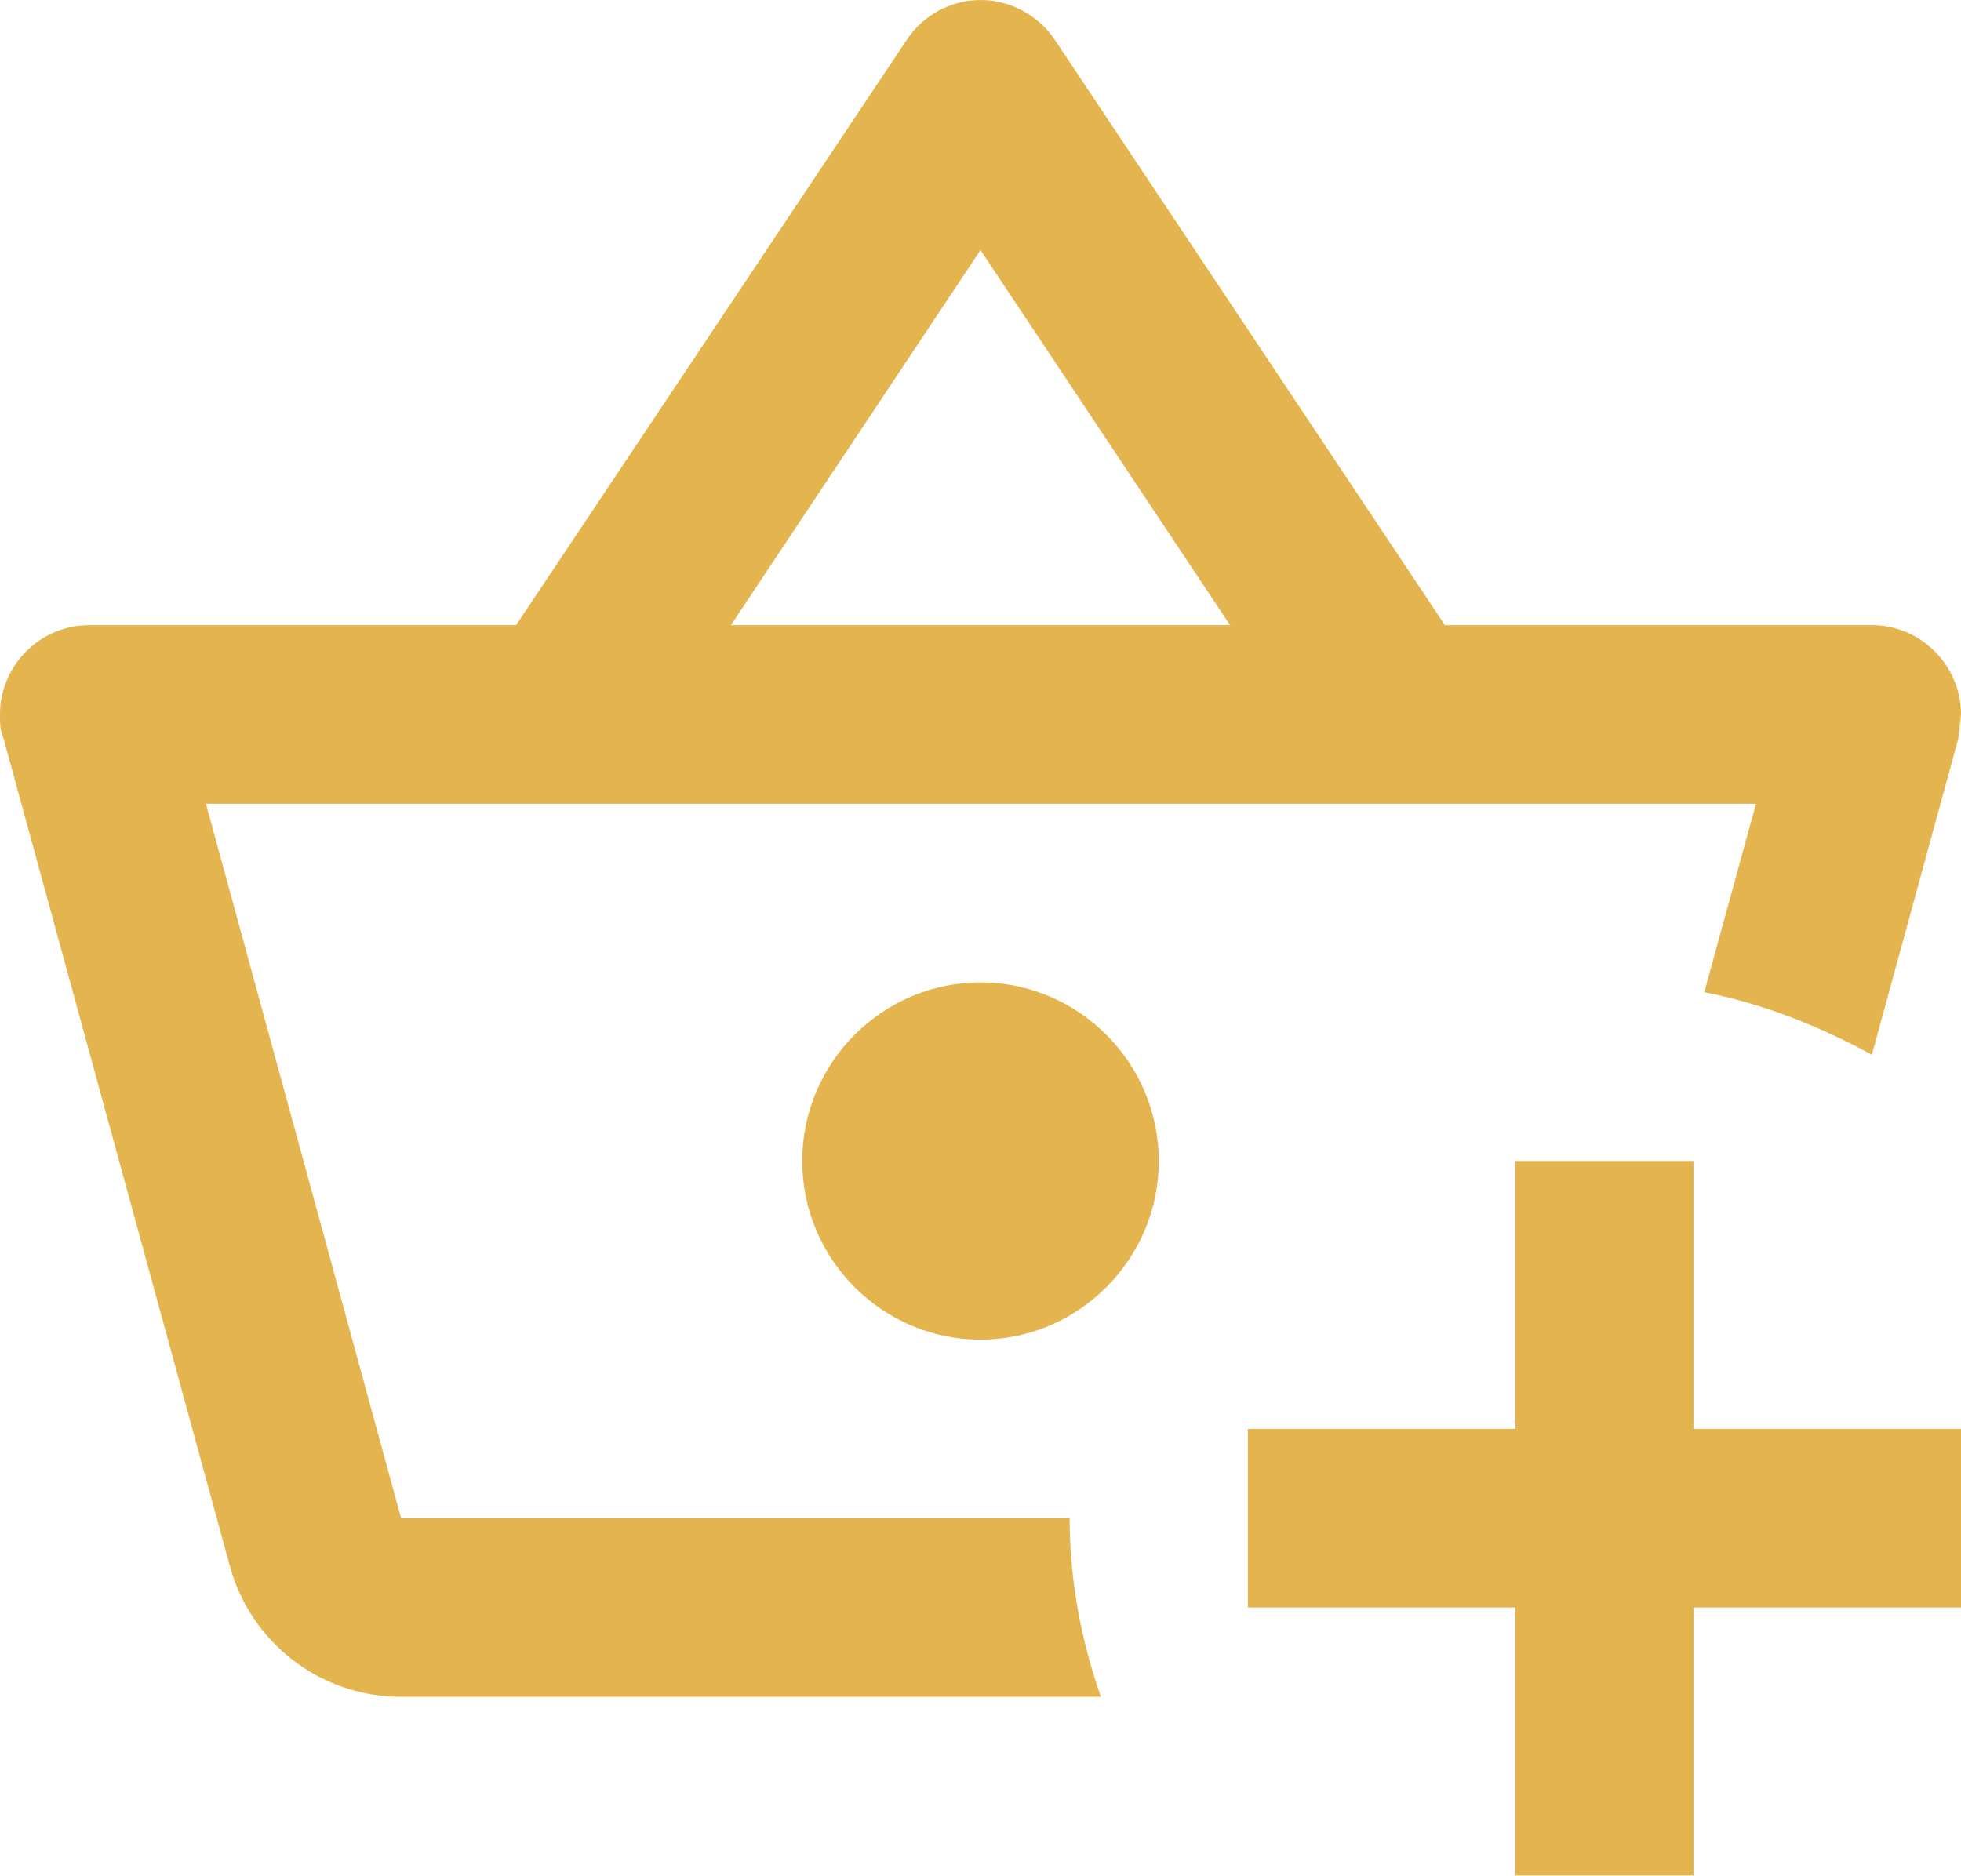
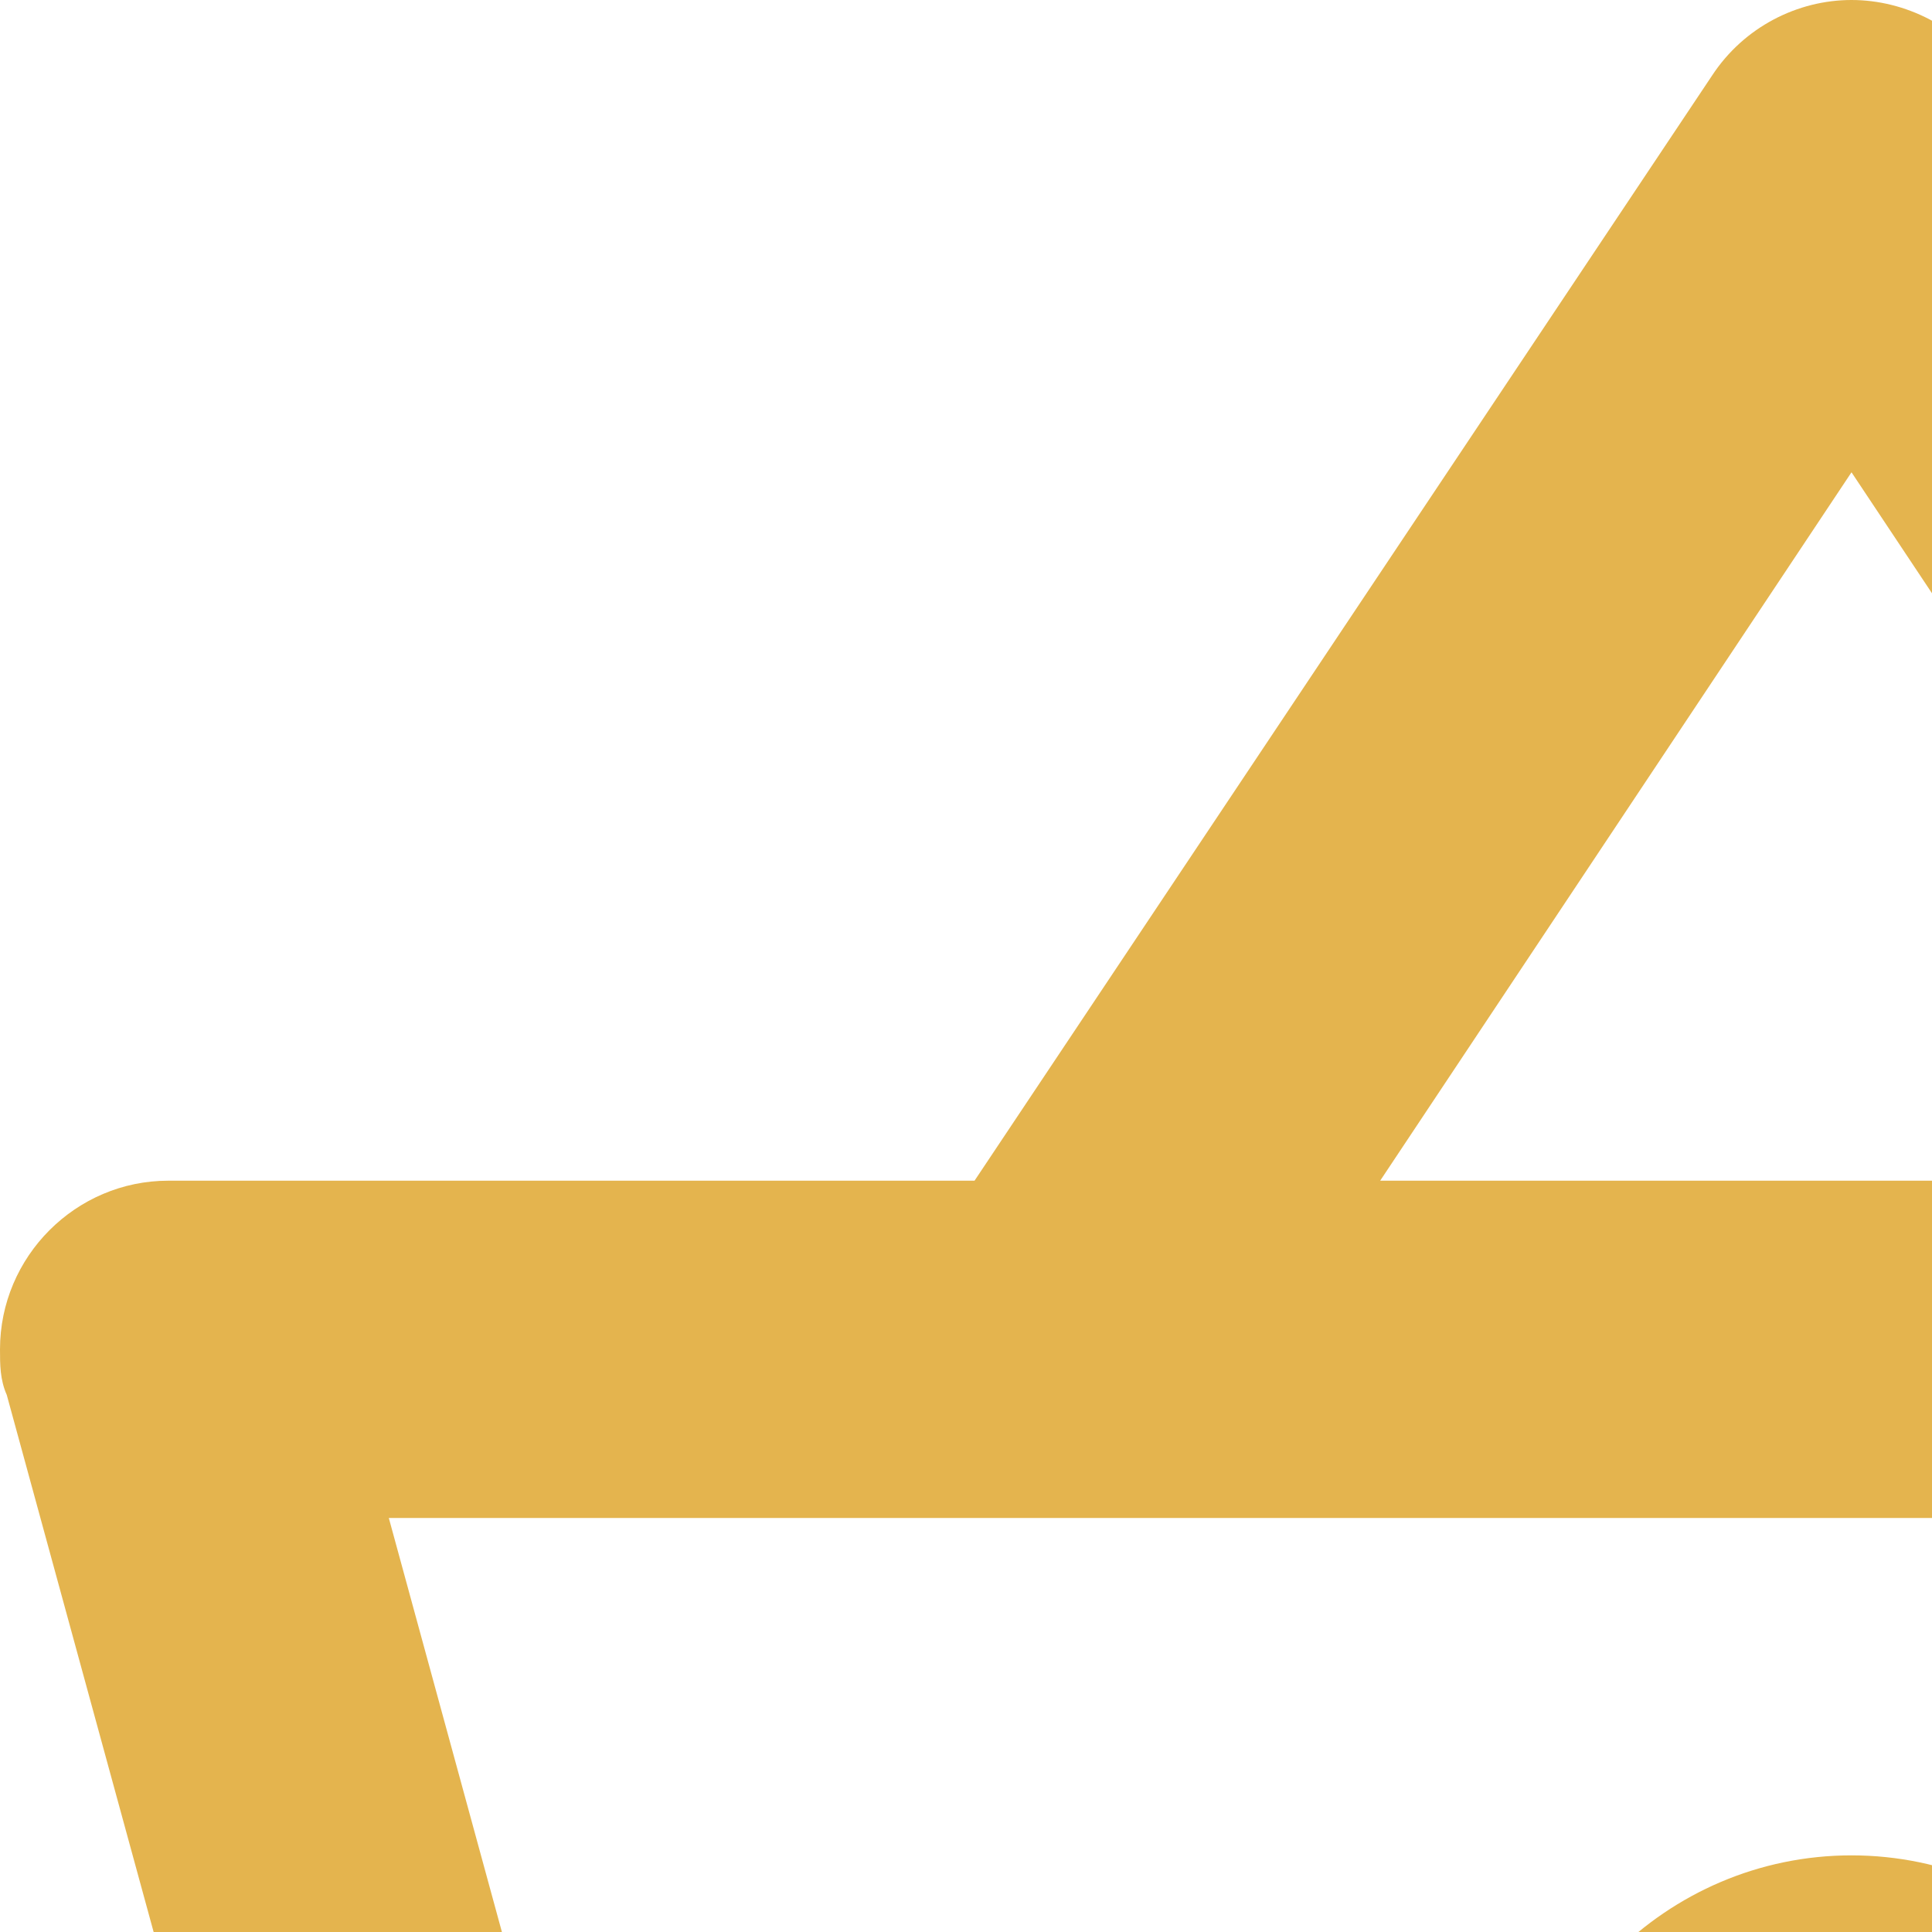
- <svg xmlns="http://www.w3.org/2000/svg" width="46" height="44" viewBox="0 0 46 44" fill="none">
+ <svg xmlns="http://www.w3.org/2000/svg" width="24" height="24" viewBox="0 0 24 24" fill="none">
  <path d="M39.727 27.238V33.524H46V37.714H39.727V44H35.545V37.714H29.273V33.524H35.545V27.238H39.727ZM23 23.048C20.7 23.048 18.818 24.933 18.818 27.238C18.818 29.543 20.7 31.429 23 31.429C25.3 31.429 27.182 29.543 27.182 27.238C27.182 24.933 25.3 23.048 23 23.048ZM25.823 39.809H9.409C7.485 39.809 5.875 38.511 5.395 36.751L0.084 17.328C-7.45058e-08 17.139 0 16.951 0 16.762C0 15.61 0.941 14.667 2.091 14.667H12.106L21.265 0.943C21.662 0.335 22.331 0 23 0C23.669 0 24.338 0.335 24.735 0.922L33.894 14.667H43.909C45.059 14.667 46 15.61 46 16.762L45.937 17.328L43.909 24.745C42.717 24.095 41.379 23.55 39.978 23.278L41.191 18.857H4.83L9.409 35.619H25.091C25.091 37.086 25.363 38.489 25.823 39.809ZM17.145 14.667H28.855L23 5.867L17.145 14.667Z" fill="#e4b44e" />
</svg>
